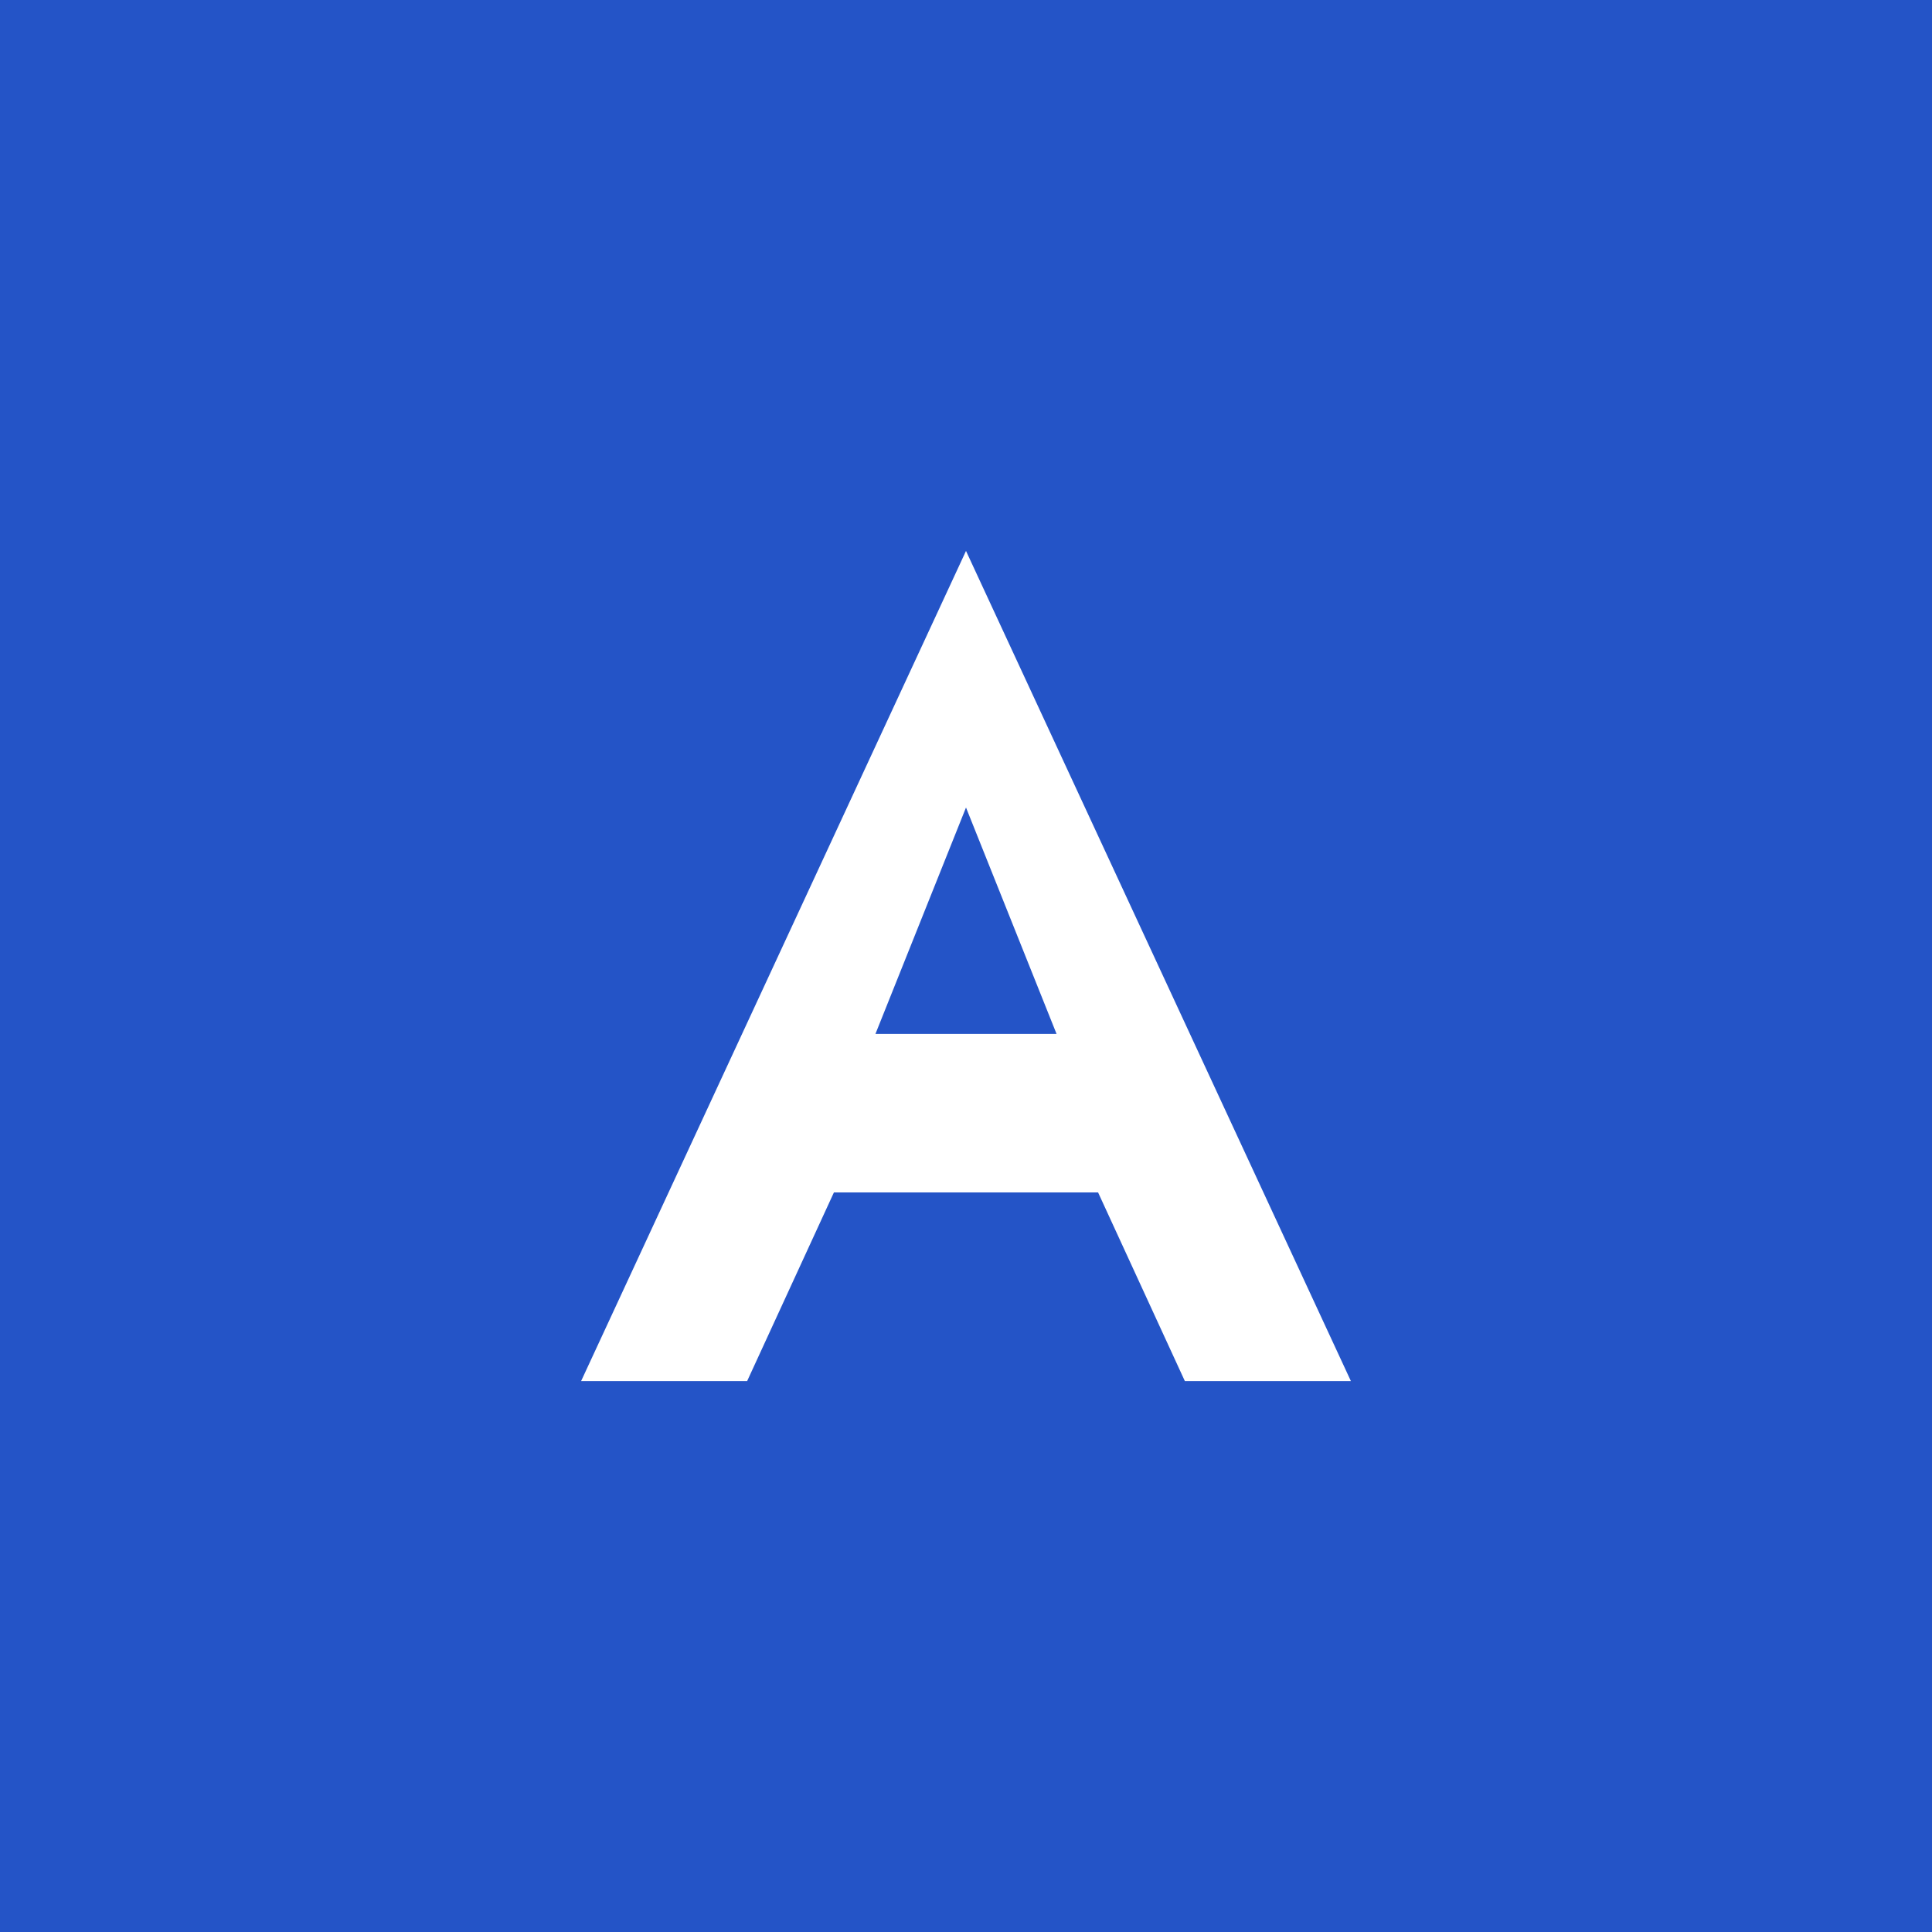
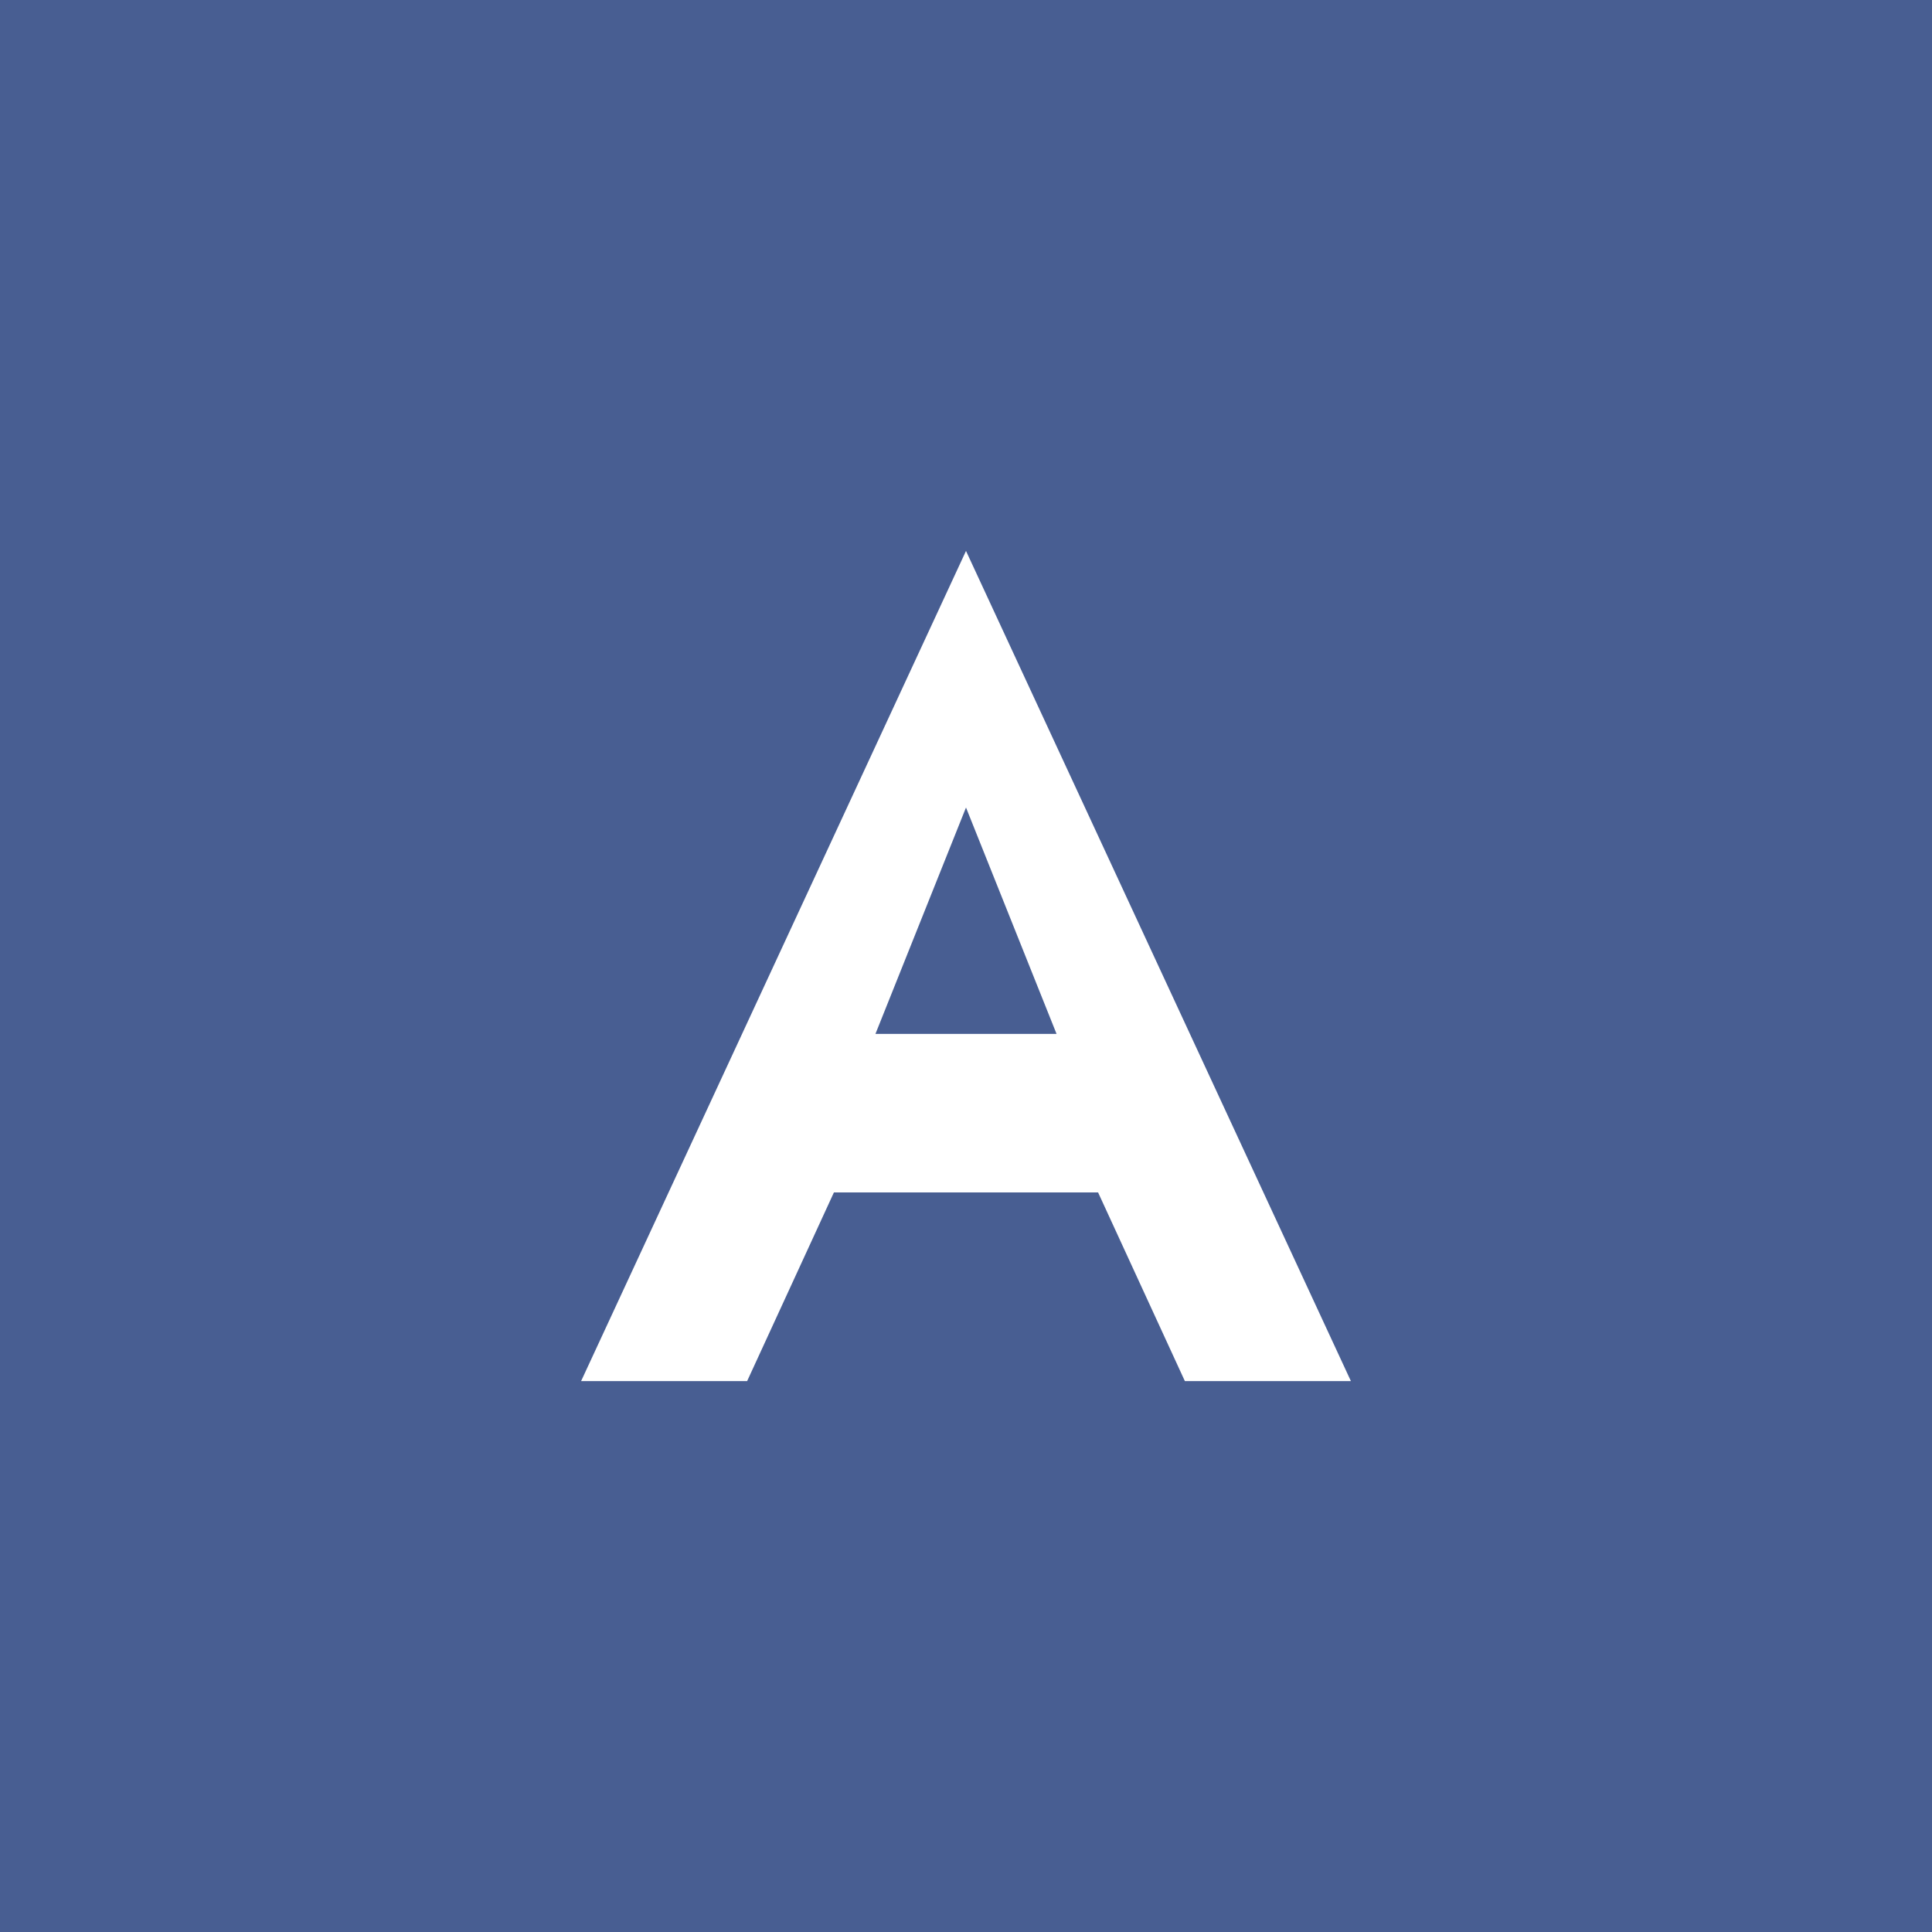
<svg xmlns="http://www.w3.org/2000/svg" width="512" height="512" viewBox="0 0 512 512" role="img" aria-label="Artec CRM">
-   <rect width="512" height="512" fill="#2454c7" />
+   <rect width="512" height="512" fill="#485e92" />
  <path d="M256 146 L358 366 H314 L291 316 H221 L198 366 H154 Z M256 214 L232 274 H280 Z" fill="#ffffff" />
</svg>
